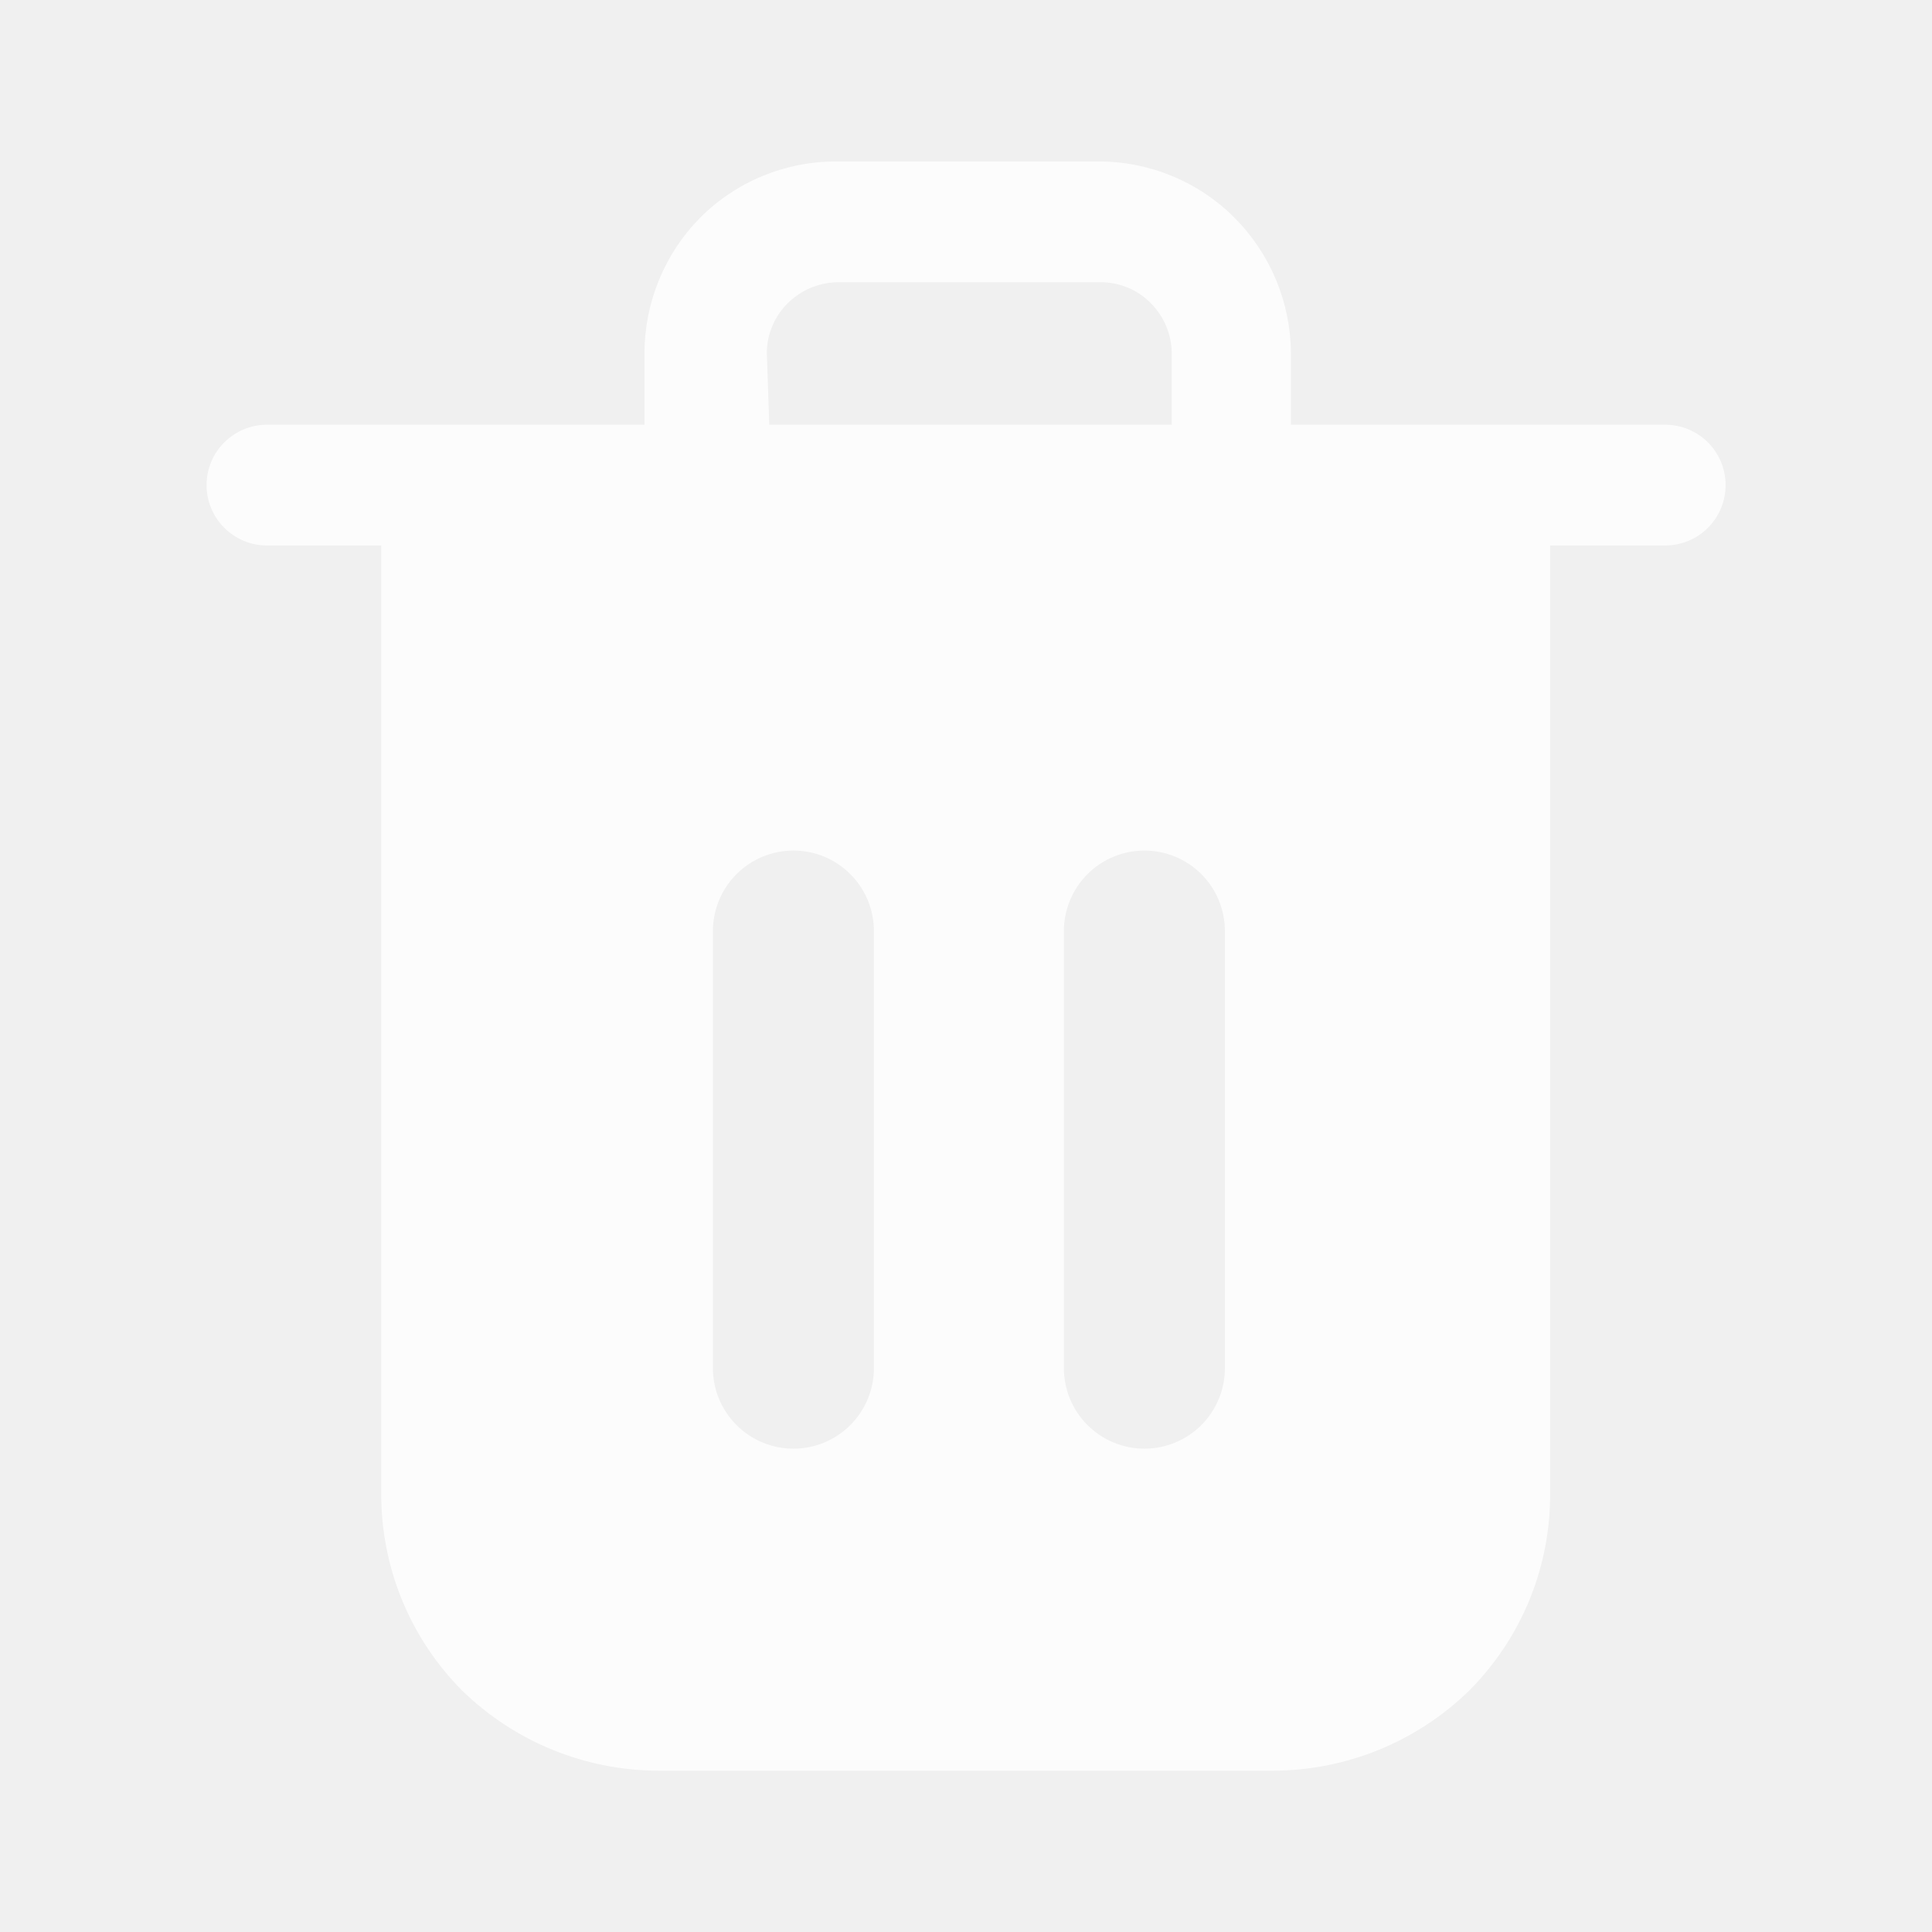
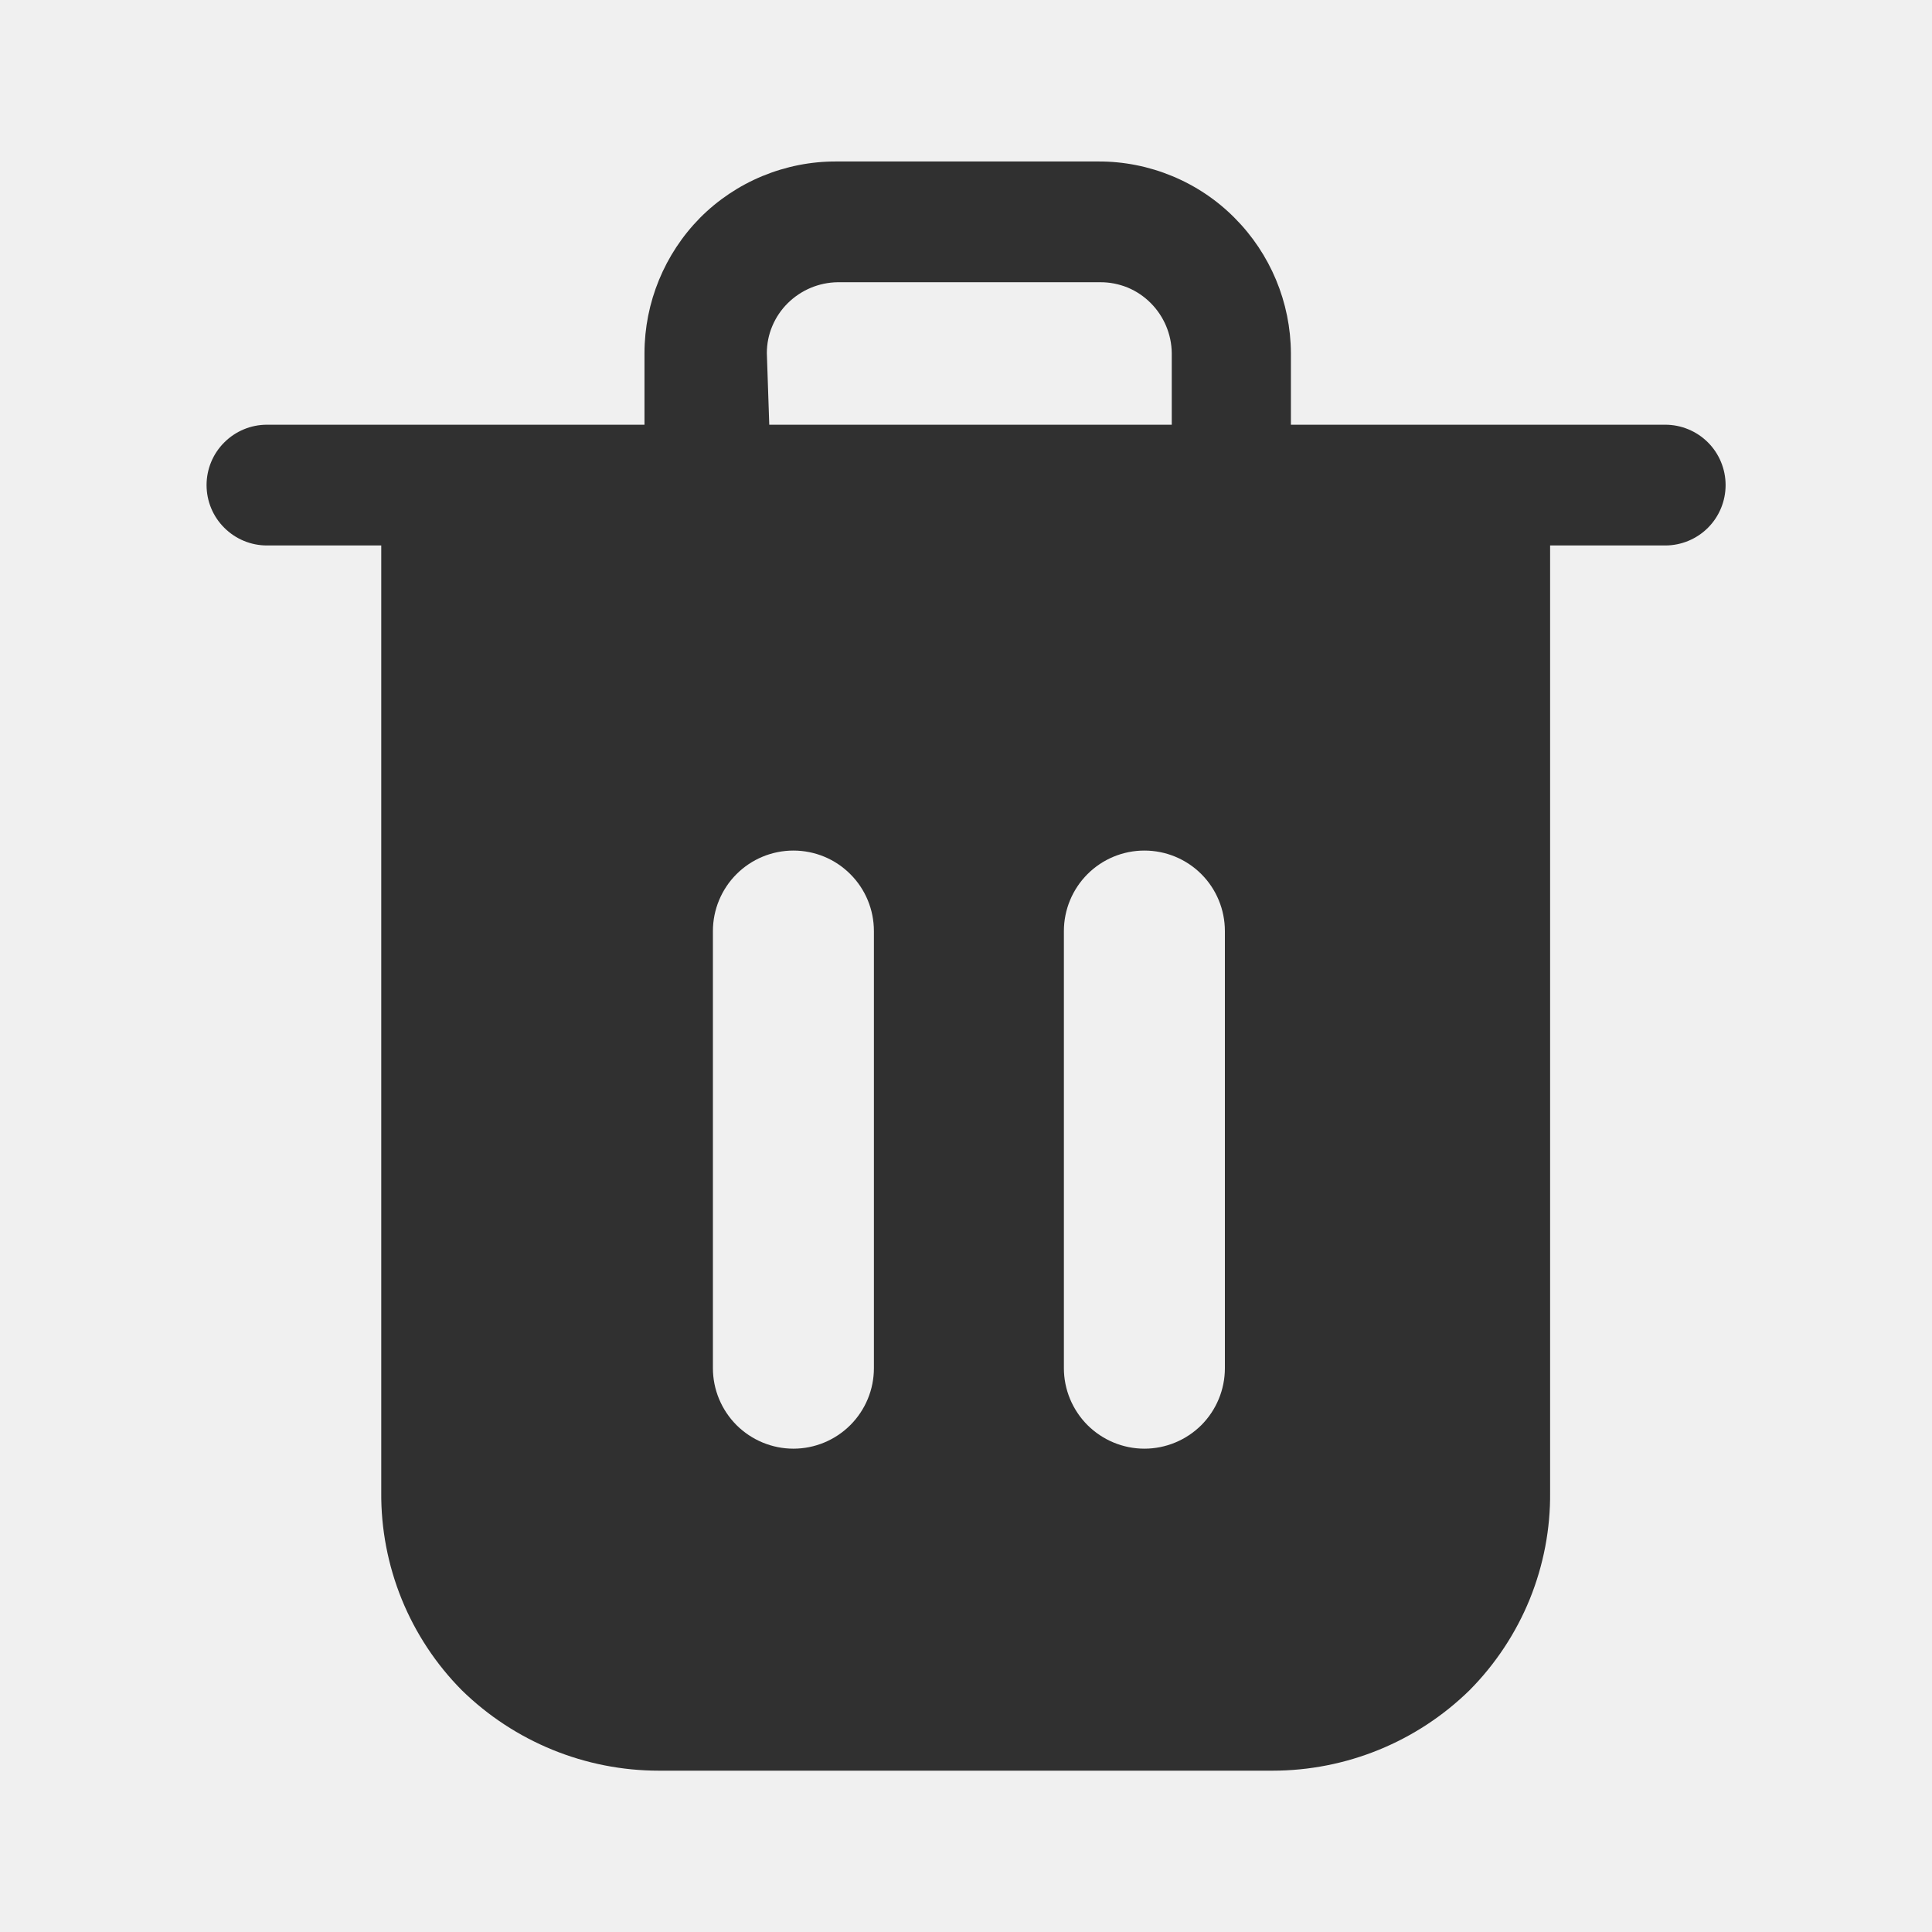
- <svg xmlns="http://www.w3.org/2000/svg" width="24" height="24" viewBox="0 0 24 24" fill="none">
-   <path d="M20.726 5.276H16.036V4.386C16.033 3.756 15.781 3.152 15.336 2.706C15.115 2.483 14.851 2.307 14.561 2.187C14.271 2.067 13.96 2.005 13.646 2.006H10.386C10.072 2.005 9.762 2.067 9.471 2.187C9.181 2.307 8.918 2.483 8.696 2.706C8.255 3.154 8.007 3.757 8.006 4.386V5.276H3.316C3.117 5.276 2.927 5.355 2.786 5.496C2.645 5.636 2.566 5.827 2.566 6.026C2.566 6.225 2.645 6.416 2.786 6.556C2.927 6.697 3.117 6.776 3.316 6.776H4.736V18.536C4.732 18.992 4.819 19.444 4.99 19.866C5.162 20.288 5.415 20.672 5.736 20.996C6.391 21.637 7.27 21.996 8.186 21.996H15.806C16.723 21.996 17.602 21.637 18.256 20.996C18.577 20.672 18.831 20.288 19.003 19.866C19.174 19.444 19.261 18.992 19.256 18.536V6.776H20.686C20.885 6.776 21.076 6.697 21.217 6.556C21.357 6.416 21.436 6.225 21.436 6.026C21.436 5.827 21.357 5.636 21.217 5.496C21.076 5.355 20.885 5.276 20.686 5.276H20.726ZM9.526 4.386C9.526 4.27 9.549 4.156 9.594 4.05C9.639 3.943 9.704 3.847 9.786 3.766C9.952 3.602 10.174 3.509 10.406 3.506H13.666C13.783 3.505 13.899 3.528 14.008 3.572C14.116 3.617 14.214 3.683 14.296 3.766C14.46 3.931 14.553 4.153 14.556 4.386V5.276H9.556L9.526 4.386ZM10.856 16.996C10.856 17.261 10.751 17.515 10.563 17.703C10.376 17.89 10.122 17.996 9.856 17.996C9.591 17.996 9.337 17.89 9.149 17.703C8.962 17.515 8.856 17.261 8.856 16.996V11.566C8.856 11.301 8.962 11.046 9.149 10.859C9.337 10.671 9.591 10.566 9.856 10.566C10.122 10.566 10.376 10.671 10.563 10.859C10.751 11.046 10.856 11.301 10.856 11.566V16.996ZM15.216 16.996C15.216 17.261 15.111 17.515 14.924 17.703C14.736 17.89 14.482 17.996 14.216 17.996C13.951 17.996 13.697 17.89 13.509 17.703C13.322 17.515 13.216 17.261 13.216 16.996V11.566C13.216 11.301 13.322 11.046 13.509 10.859C13.697 10.671 13.951 10.566 14.216 10.566C14.482 10.566 14.736 10.671 14.924 10.859C15.111 11.046 15.216 11.301 15.216 11.566V16.996Z" fill="white" fill-opacity="0.8" />
+ <svg xmlns="http://www.w3.org/2000/svg" width="24" height="24" viewBox="0 0 24 24">
+   <path d="M20.726 5.276H16.036V4.386C16.033 3.756 15.781 3.152 15.336 2.706C15.115 2.483 14.851 2.307 14.561 2.187C14.271 2.067 13.96 2.005 13.646 2.006H10.386C10.072 2.005 9.762 2.067 9.471 2.187C9.181 2.307 8.918 2.483 8.696 2.706C8.255 3.154 8.007 3.757 8.006 4.386V5.276H3.316C3.117 5.276 2.927 5.355 2.786 5.496C2.645 5.636 2.566 5.827 2.566 6.026C2.566 6.225 2.645 6.416 2.786 6.556C2.927 6.697 3.117 6.776 3.316 6.776H4.736V18.536C4.732 18.992 4.819 19.444 4.99 19.866C5.162 20.288 5.415 20.672 5.736 20.996C6.391 21.637 7.27 21.996 8.186 21.996H15.806C16.723 21.996 17.602 21.637 18.256 20.996C18.577 20.672 18.831 20.288 19.003 19.866C19.174 19.444 19.261 18.992 19.256 18.536V6.776H20.686C20.885 6.776 21.076 6.697 21.217 6.556C21.357 6.416 21.436 6.225 21.436 6.026C21.436 5.827 21.357 5.636 21.217 5.496C21.076 5.355 20.885 5.276 20.686 5.276H20.726ZM9.526 4.386C9.526 4.27 9.549 4.156 9.594 4.05C9.639 3.943 9.704 3.847 9.786 3.766C9.952 3.602 10.174 3.509 10.406 3.506H13.666C13.783 3.505 13.899 3.528 14.008 3.572C14.116 3.617 14.214 3.683 14.296 3.766C14.46 3.931 14.553 4.153 14.556 4.386V5.276H9.556L9.526 4.386ZM10.856 16.996C10.856 17.261 10.751 17.515 10.563 17.703C10.376 17.89 10.122 17.996 9.856 17.996C9.591 17.996 9.337 17.89 9.149 17.703C8.962 17.515 8.856 17.261 8.856 16.996V11.566C8.856 11.301 8.962 11.046 9.149 10.859C9.337 10.671 9.591 10.566 9.856 10.566C10.122 10.566 10.376 10.671 10.563 10.859C10.751 11.046 10.856 11.301 10.856 11.566V16.996ZM15.216 16.996C15.216 17.261 15.111 17.515 14.924 17.703C14.736 17.89 14.482 17.996 14.216 17.996C13.951 17.996 13.697 17.89 13.509 17.703C13.322 17.515 13.216 17.261 13.216 16.996V11.566C13.216 11.301 13.322 11.046 13.509 10.859C13.697 10.671 13.951 10.566 14.216 10.566C14.482 10.566 14.736 10.671 14.924 10.859C15.111 11.046 15.216 11.301 15.216 11.566V16.996Z" fill-opacity="0.8" />
</svg>
